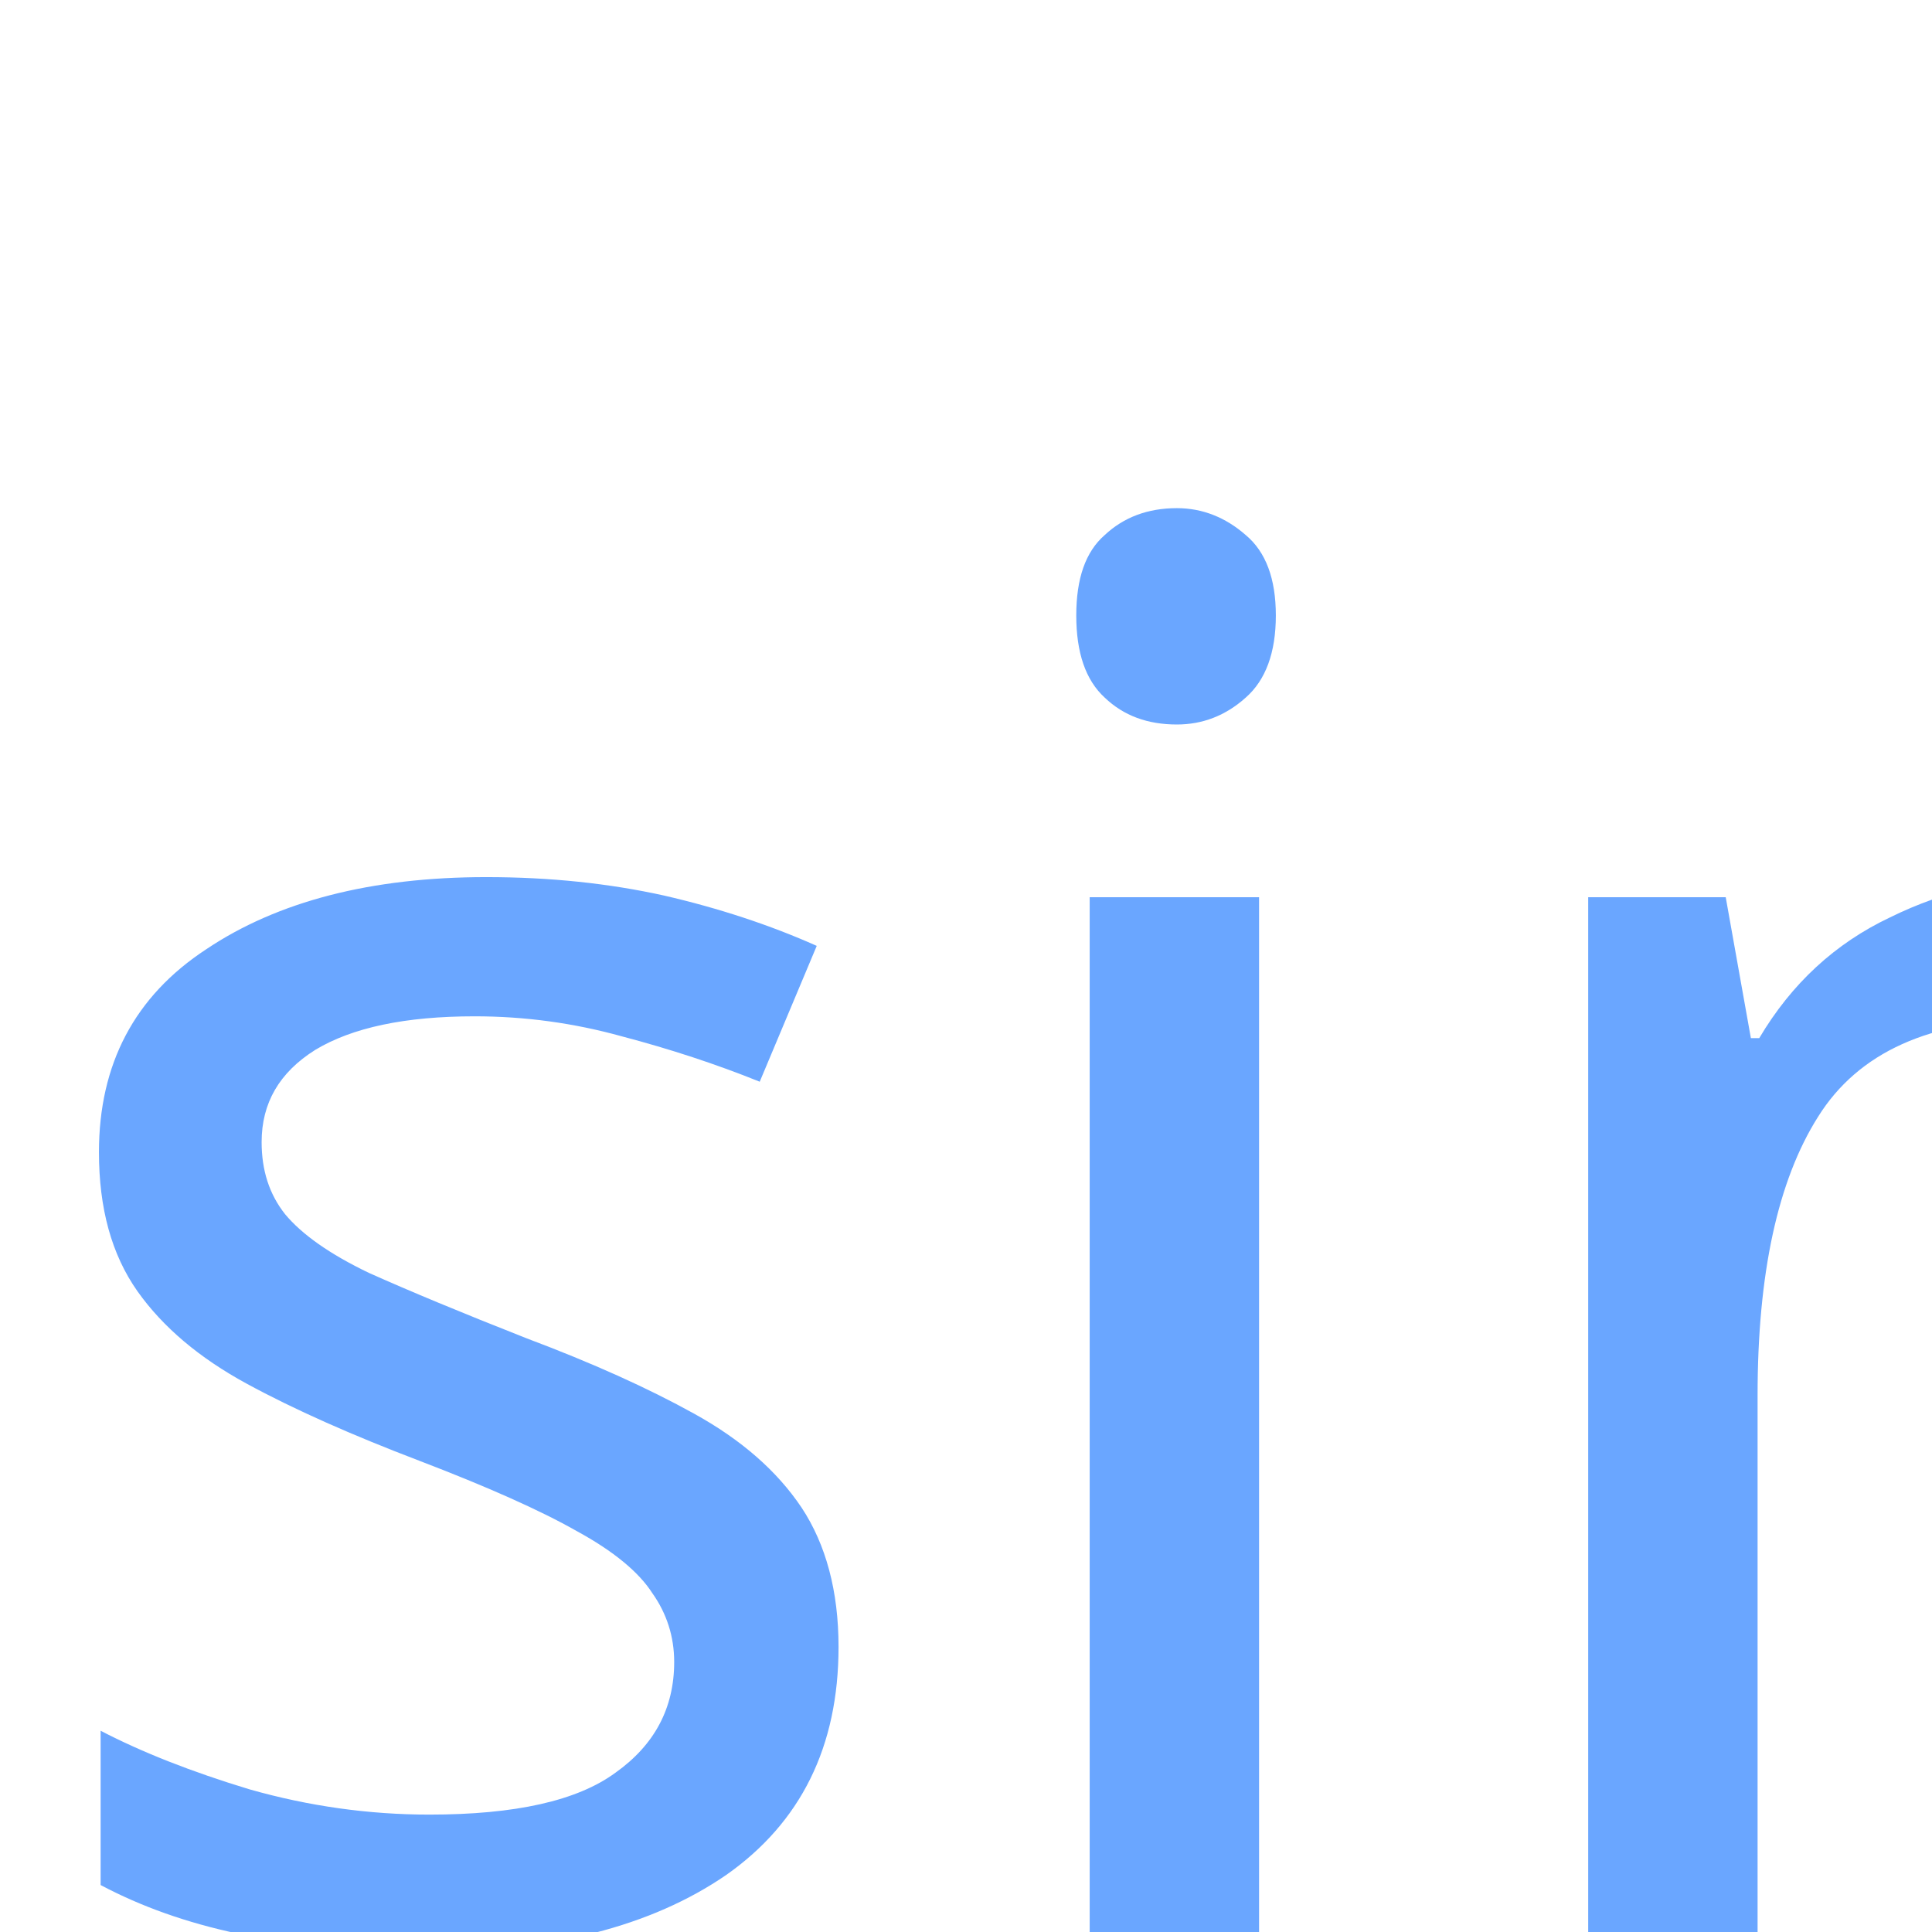
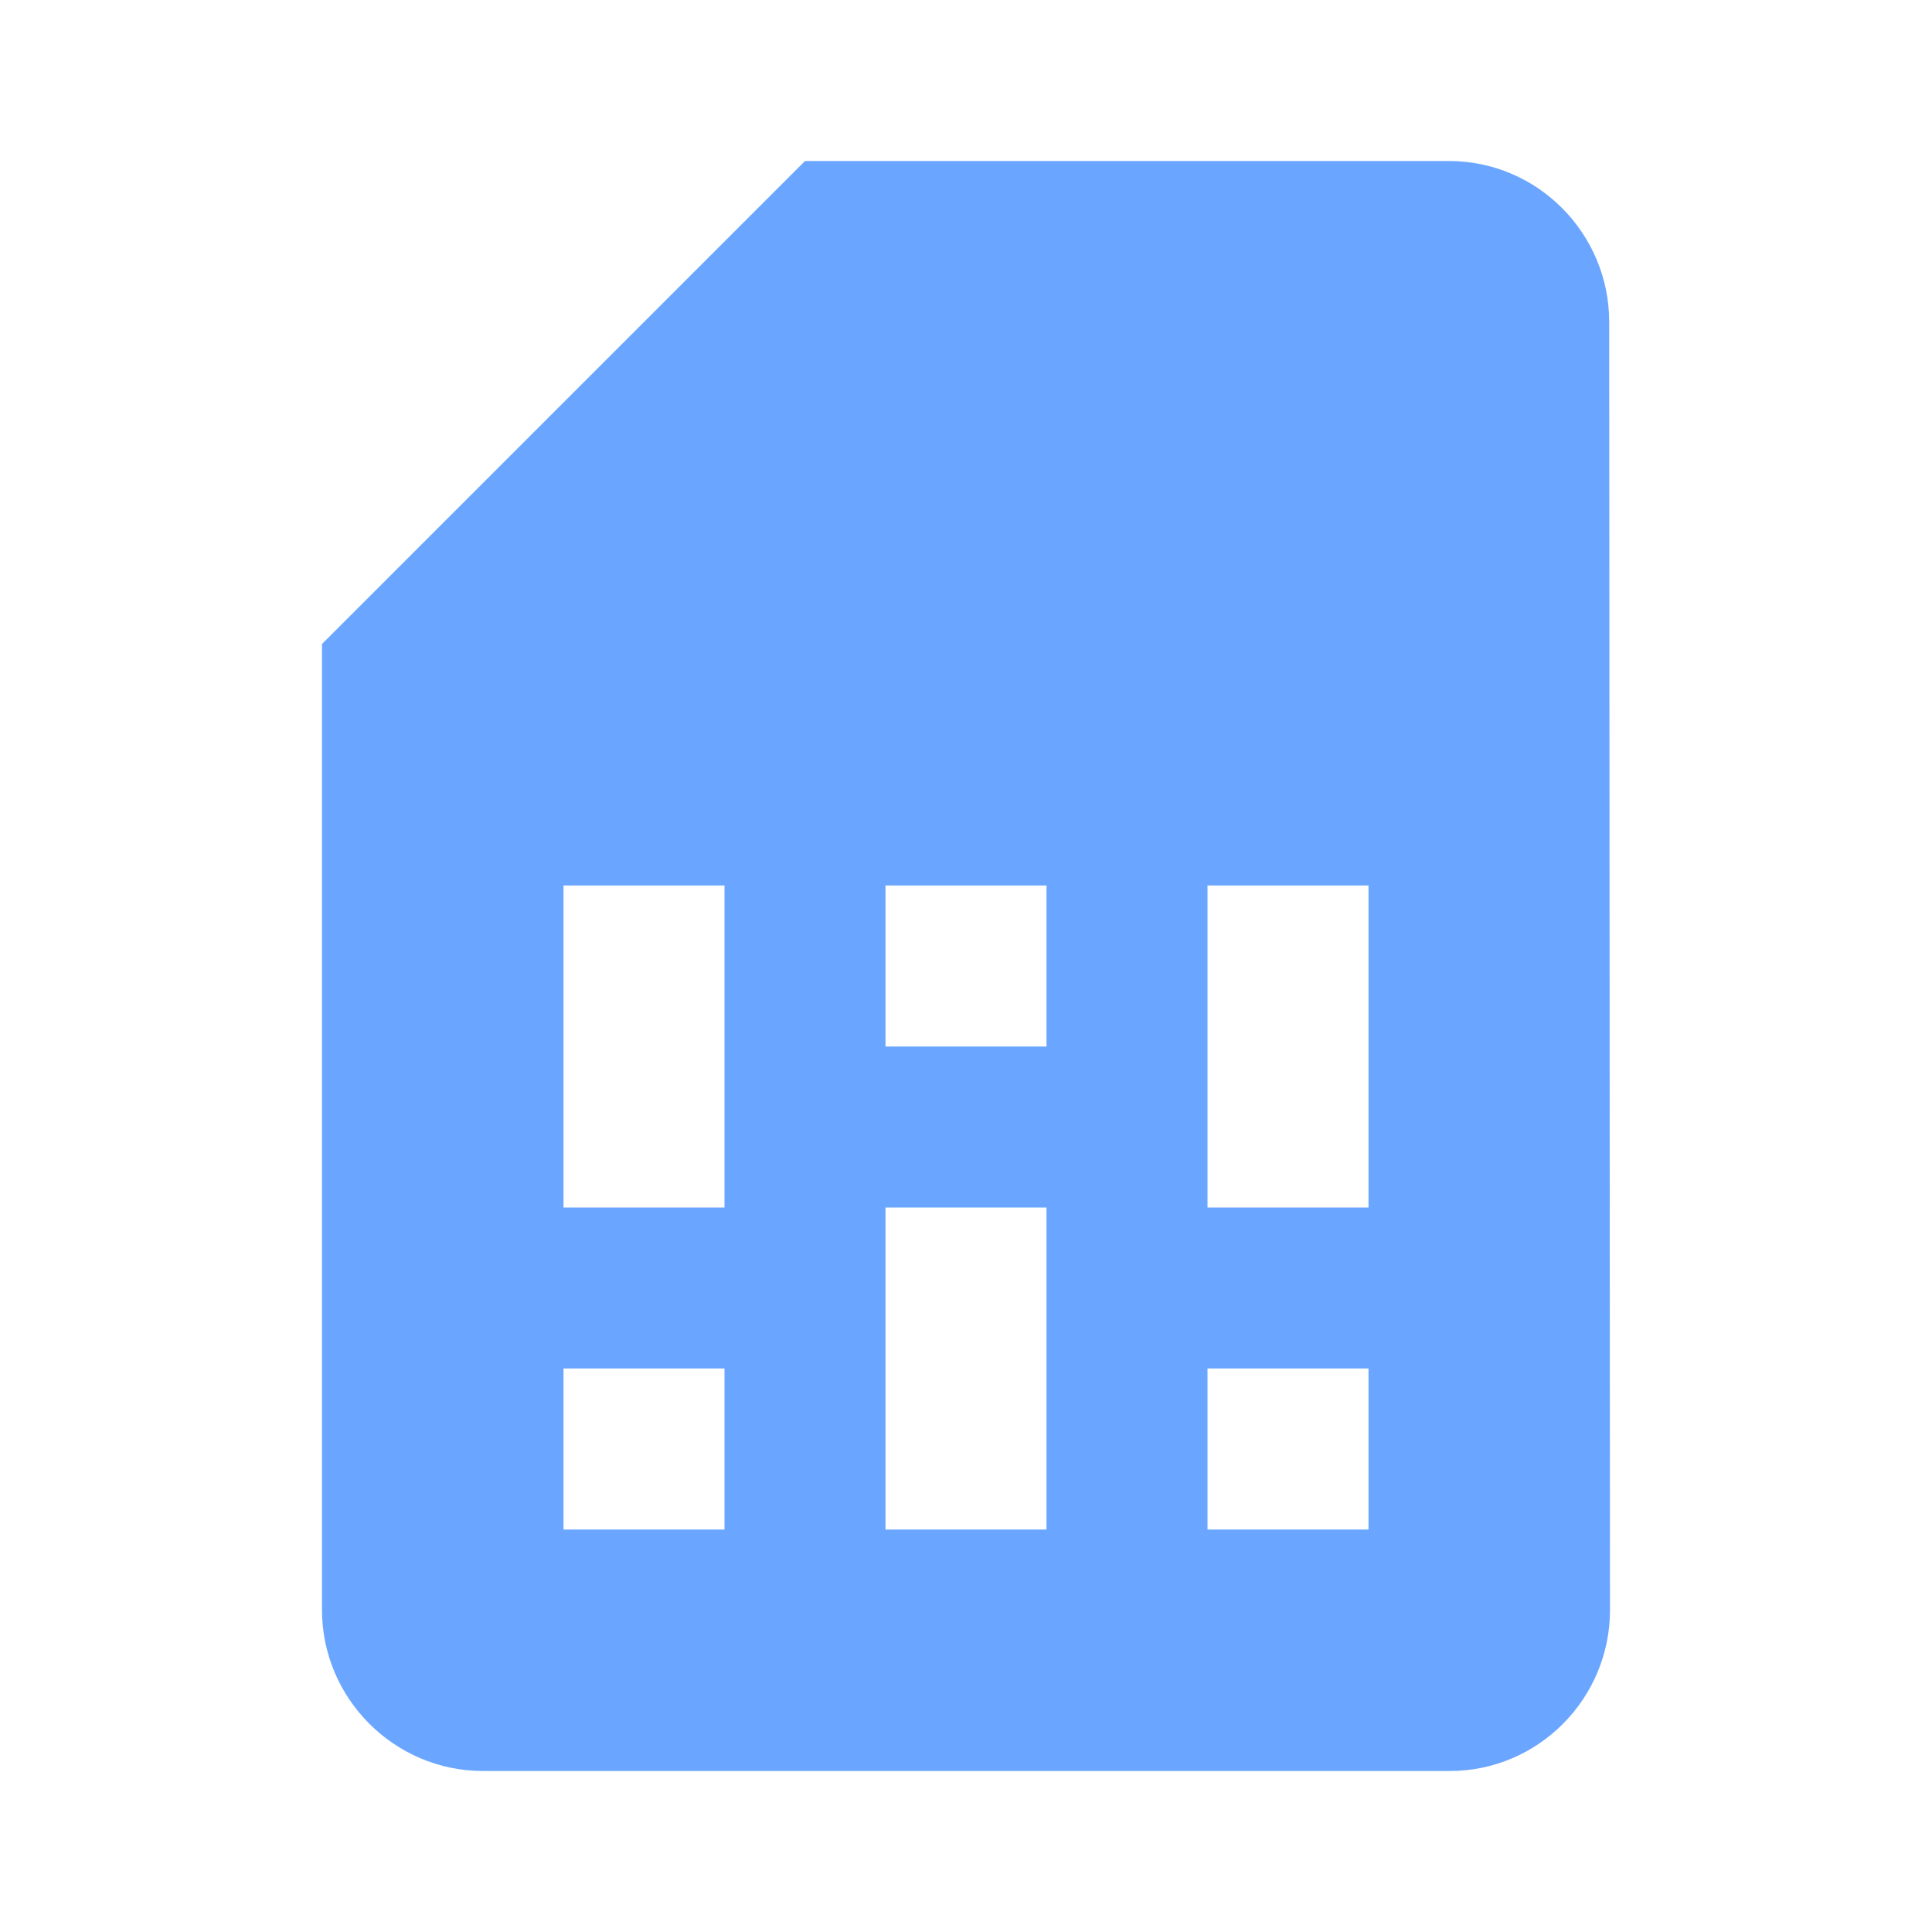
- <svg xmlns="http://www.w3.org/2000/svg" viewBox="0 0 18 18">
-   <defs>
-     <style>
-       .cls-1 {
-         fill: #6aa6ff;
-         font-size: 18px;
-         font-family: MaterialIcons-Regular, Material Icons;
-       }
-     </style>
-   </defs>
-   <text id="sim_card" class="cls-1" transform="translate(0 18)">
-     <tspan x="0" y="0">sim_card</tspan>
-   </text>
+ <svg xmlns="http://www.w3.org/2000/svg" width="24" height="24">
+   <path d="M19.99 4c0-1.1-.89-2-1.99-2h-8L4 8v12c0 1.1.9 2 2 2h12.01c1.1 0 1.99-.9 1.99-2l-.01-16zM9 19H7v-2h2v2zm8 0h-2v-2h2v2zm-8-4H7v-4h2v4zm4 4h-2v-4h2v4zm0-6h-2v-2h2v2zm4 2h-2v-4h2v4z" fill="#6aa6ff" />
+   <path d="M0 0h24v24H0z" fill="none" />
</svg>
